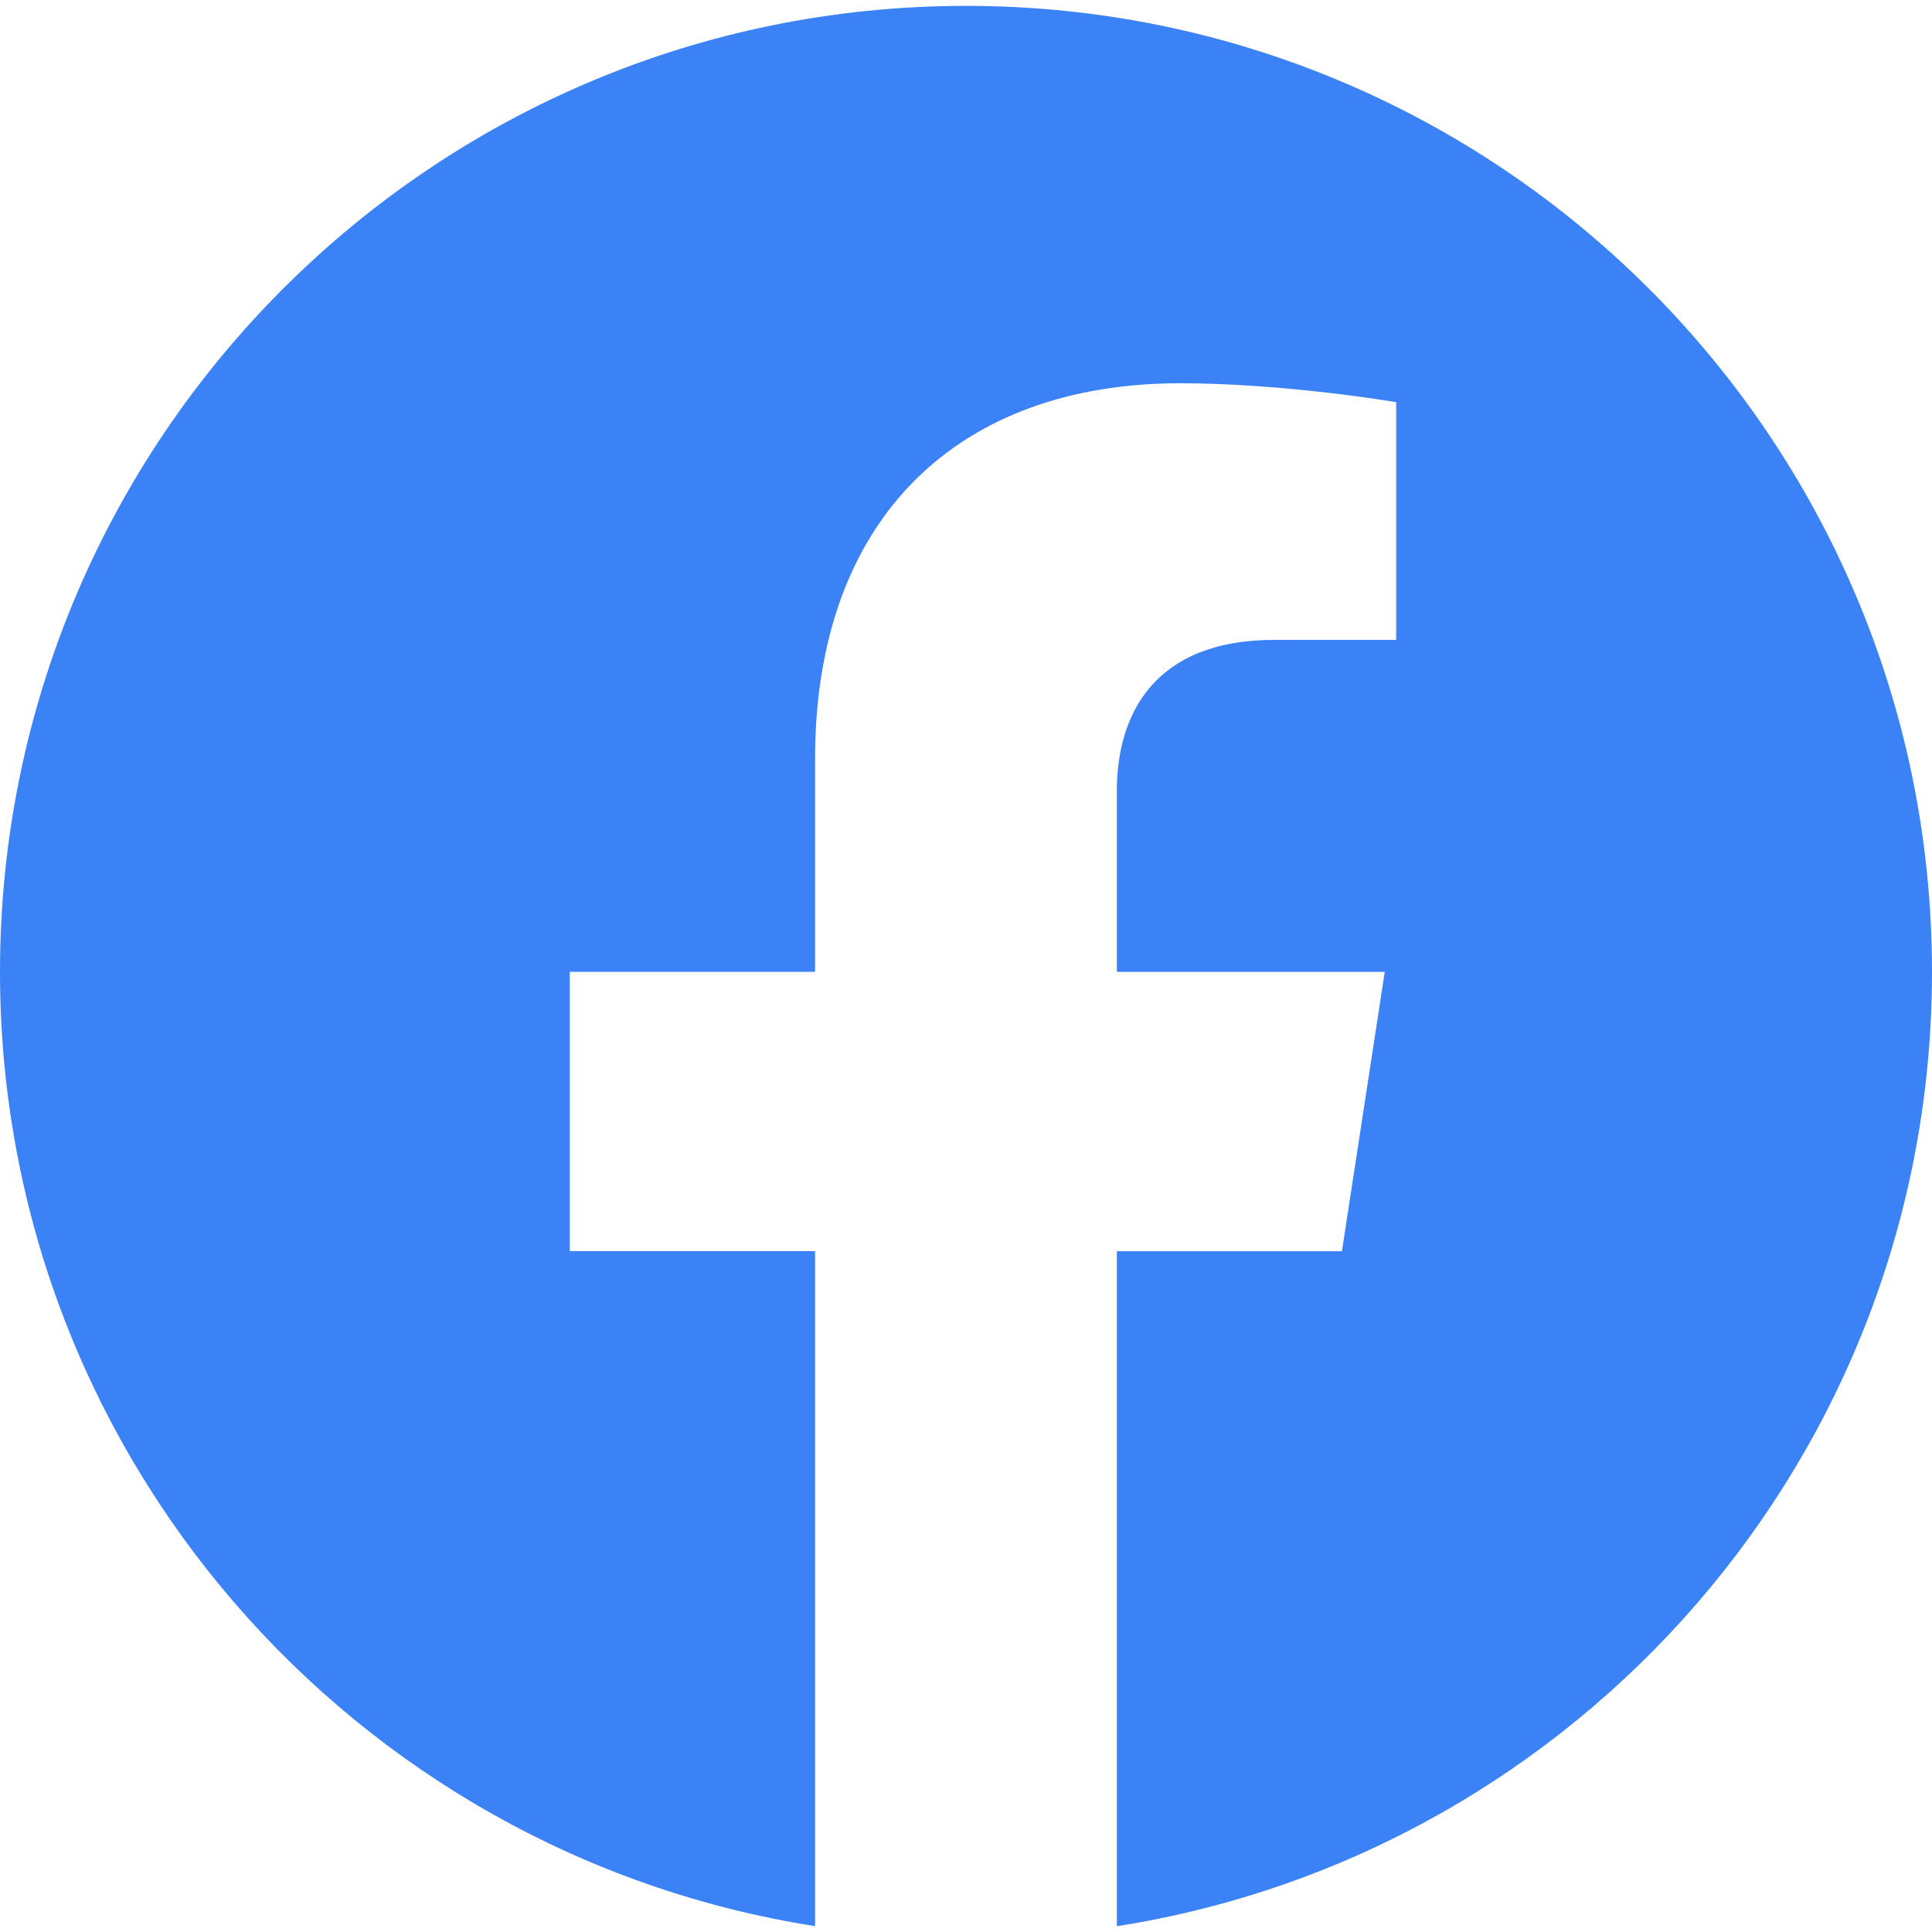
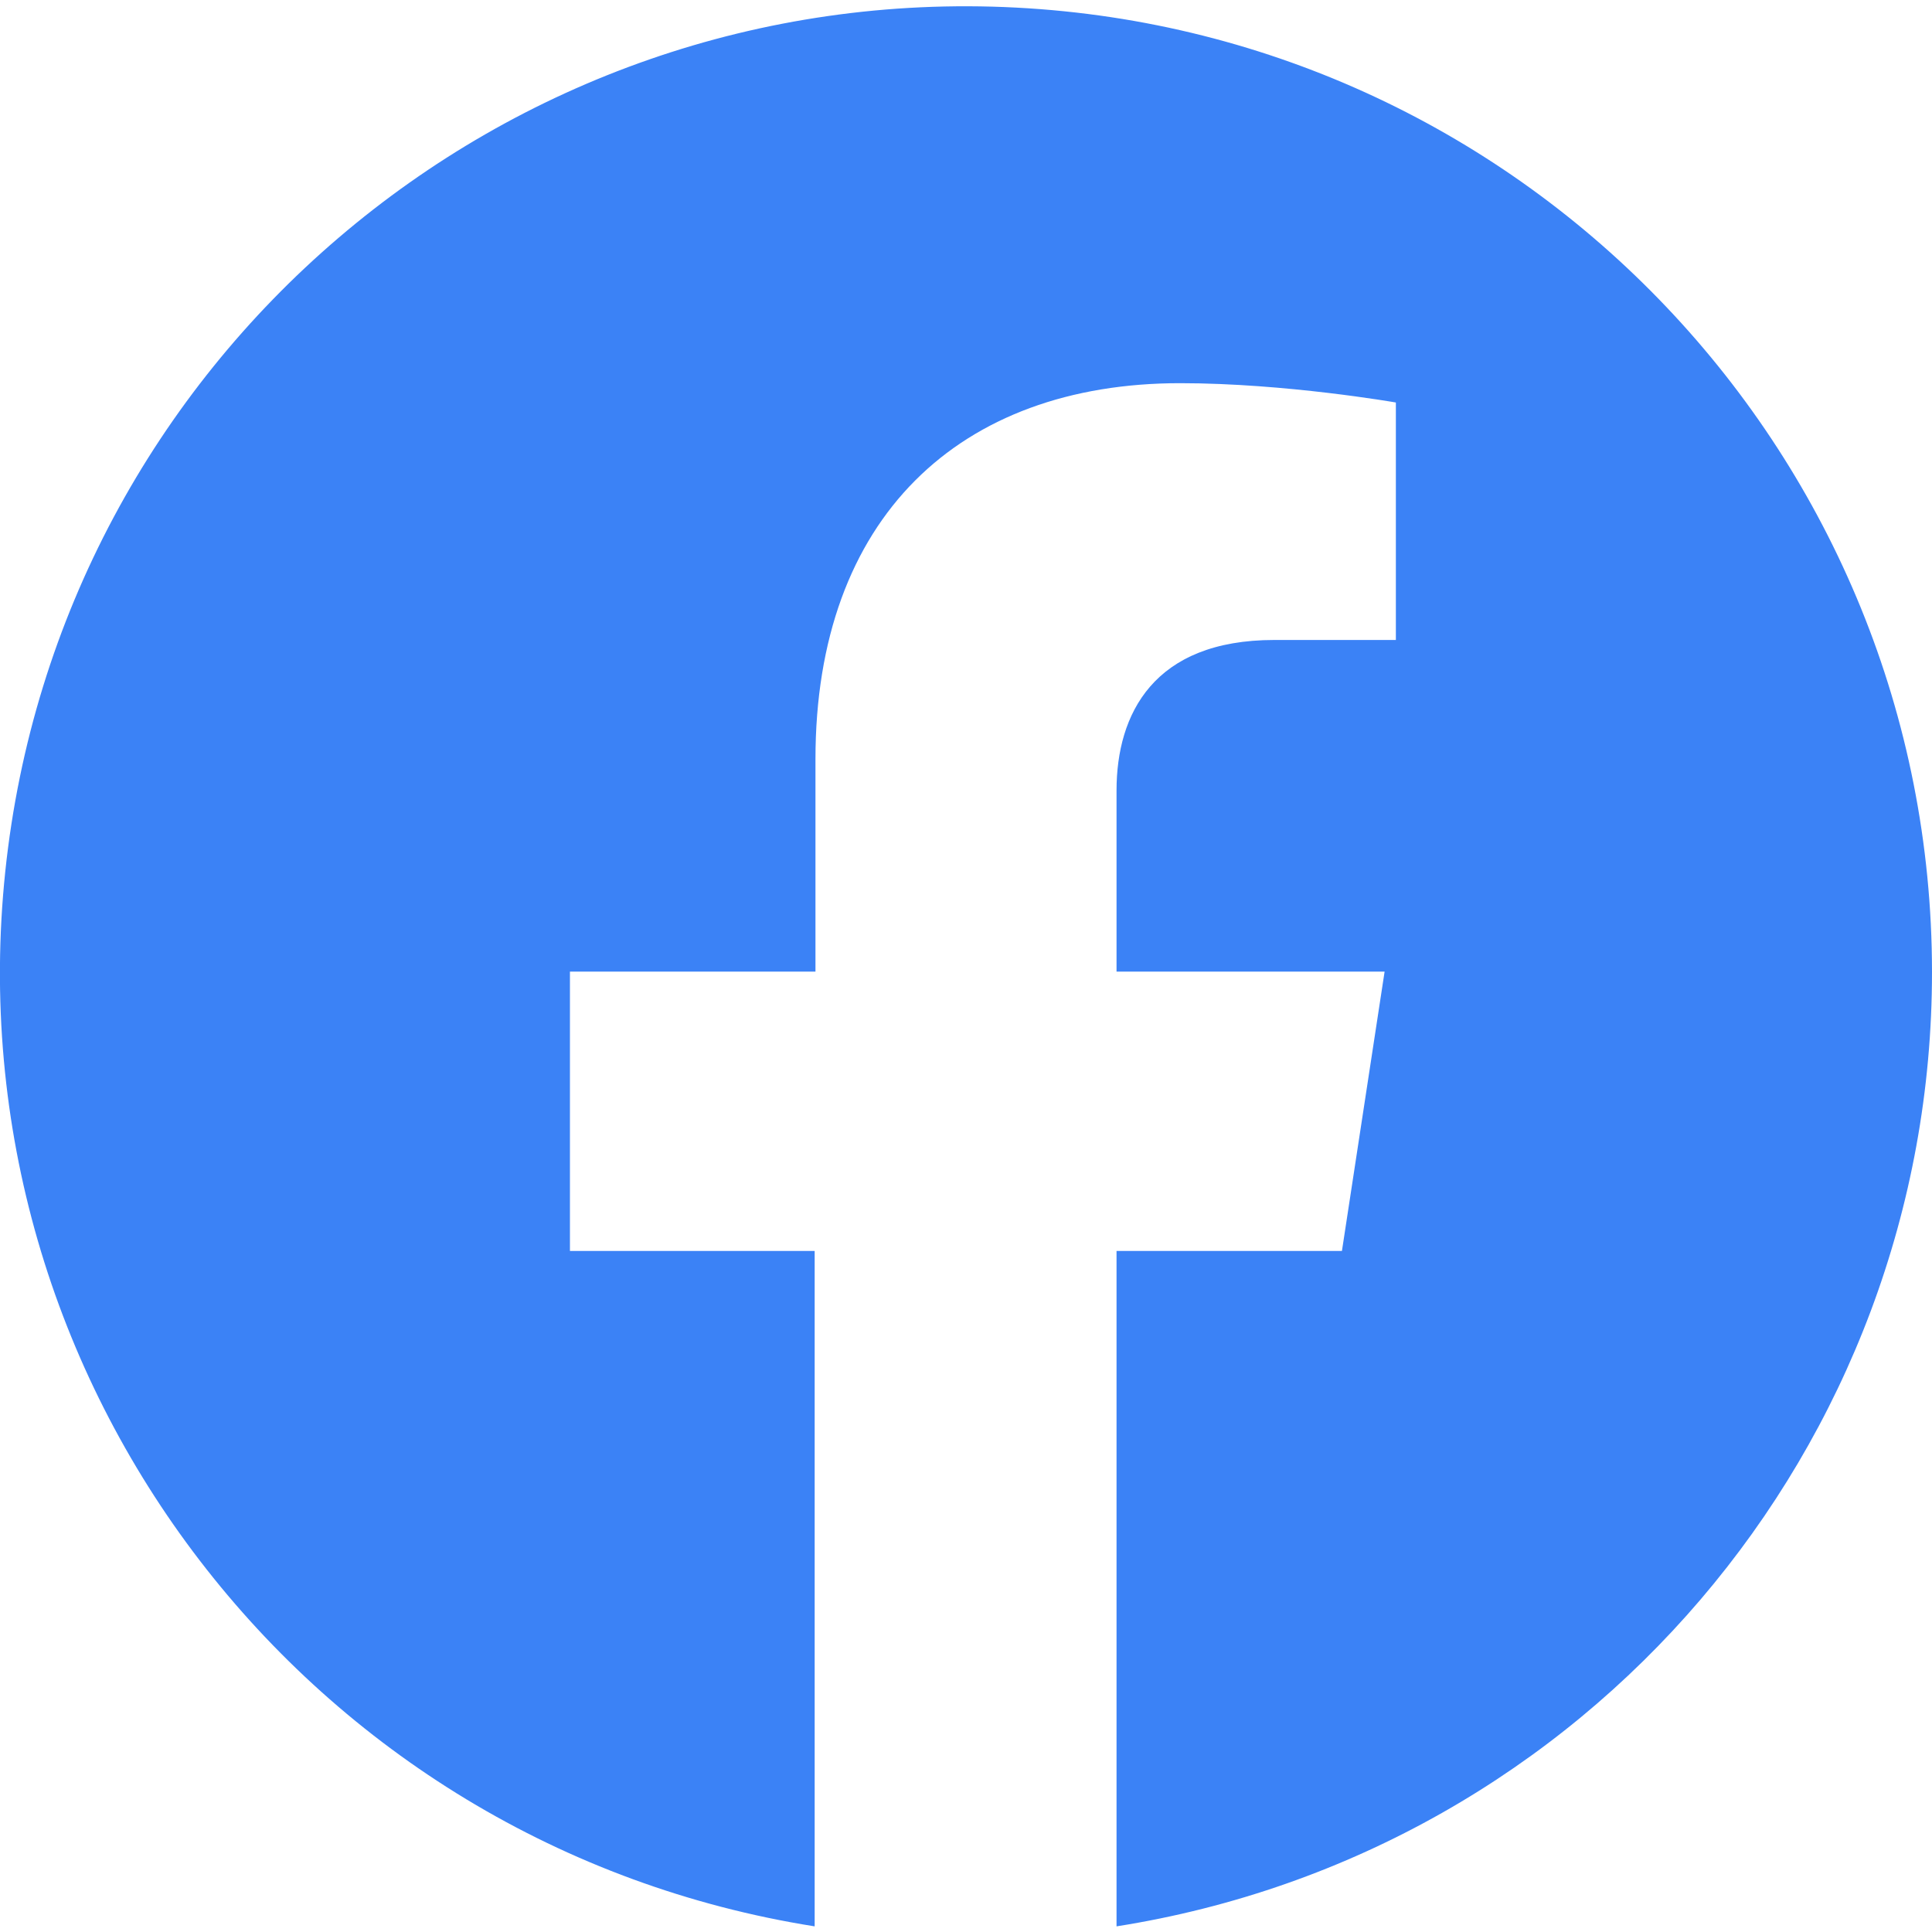
- <svg xmlns="http://www.w3.org/2000/svg" role="img" viewBox="0 0 24 24">
-   <path fill="#3b82f6" d="M24 12.073c0-6.627-5.373-12-12-12s-12 5.373-12 12c0 5.99 4.388 10.954 10.125 11.854v-8.385H7.078v-3.47h3.047V9.43c0-3.007 1.792-4.669 4.533-4.669 1.312 0 2.686.235 2.686.235v2.953H15.83c-1.491 0-1.956.925-1.956 1.874v2.25h3.328l-.532 3.47h-2.796v8.385C19.612 23.027 24 18.062 24 12.073z" />
+ <svg xmlns="http://www.w3.org/2000/svg" viewBox="0 0 24 24">
+   <path fill="#3b82f6" d="M24 12.07a12 12 0 1 0-13.88 11.86v-8.39H7.08v-3.47h3.05V9.43c0-3 1.79-4.67 4.53-4.67 1.31 0 2.68.24 2.68.24v2.95h-1.51c-1.5 0-1.96.92-1.96 1.87v2.25h3.33l-.53 3.47h-2.8v8.39A12 12 0 0 0 24 12.07z" />
</svg>
